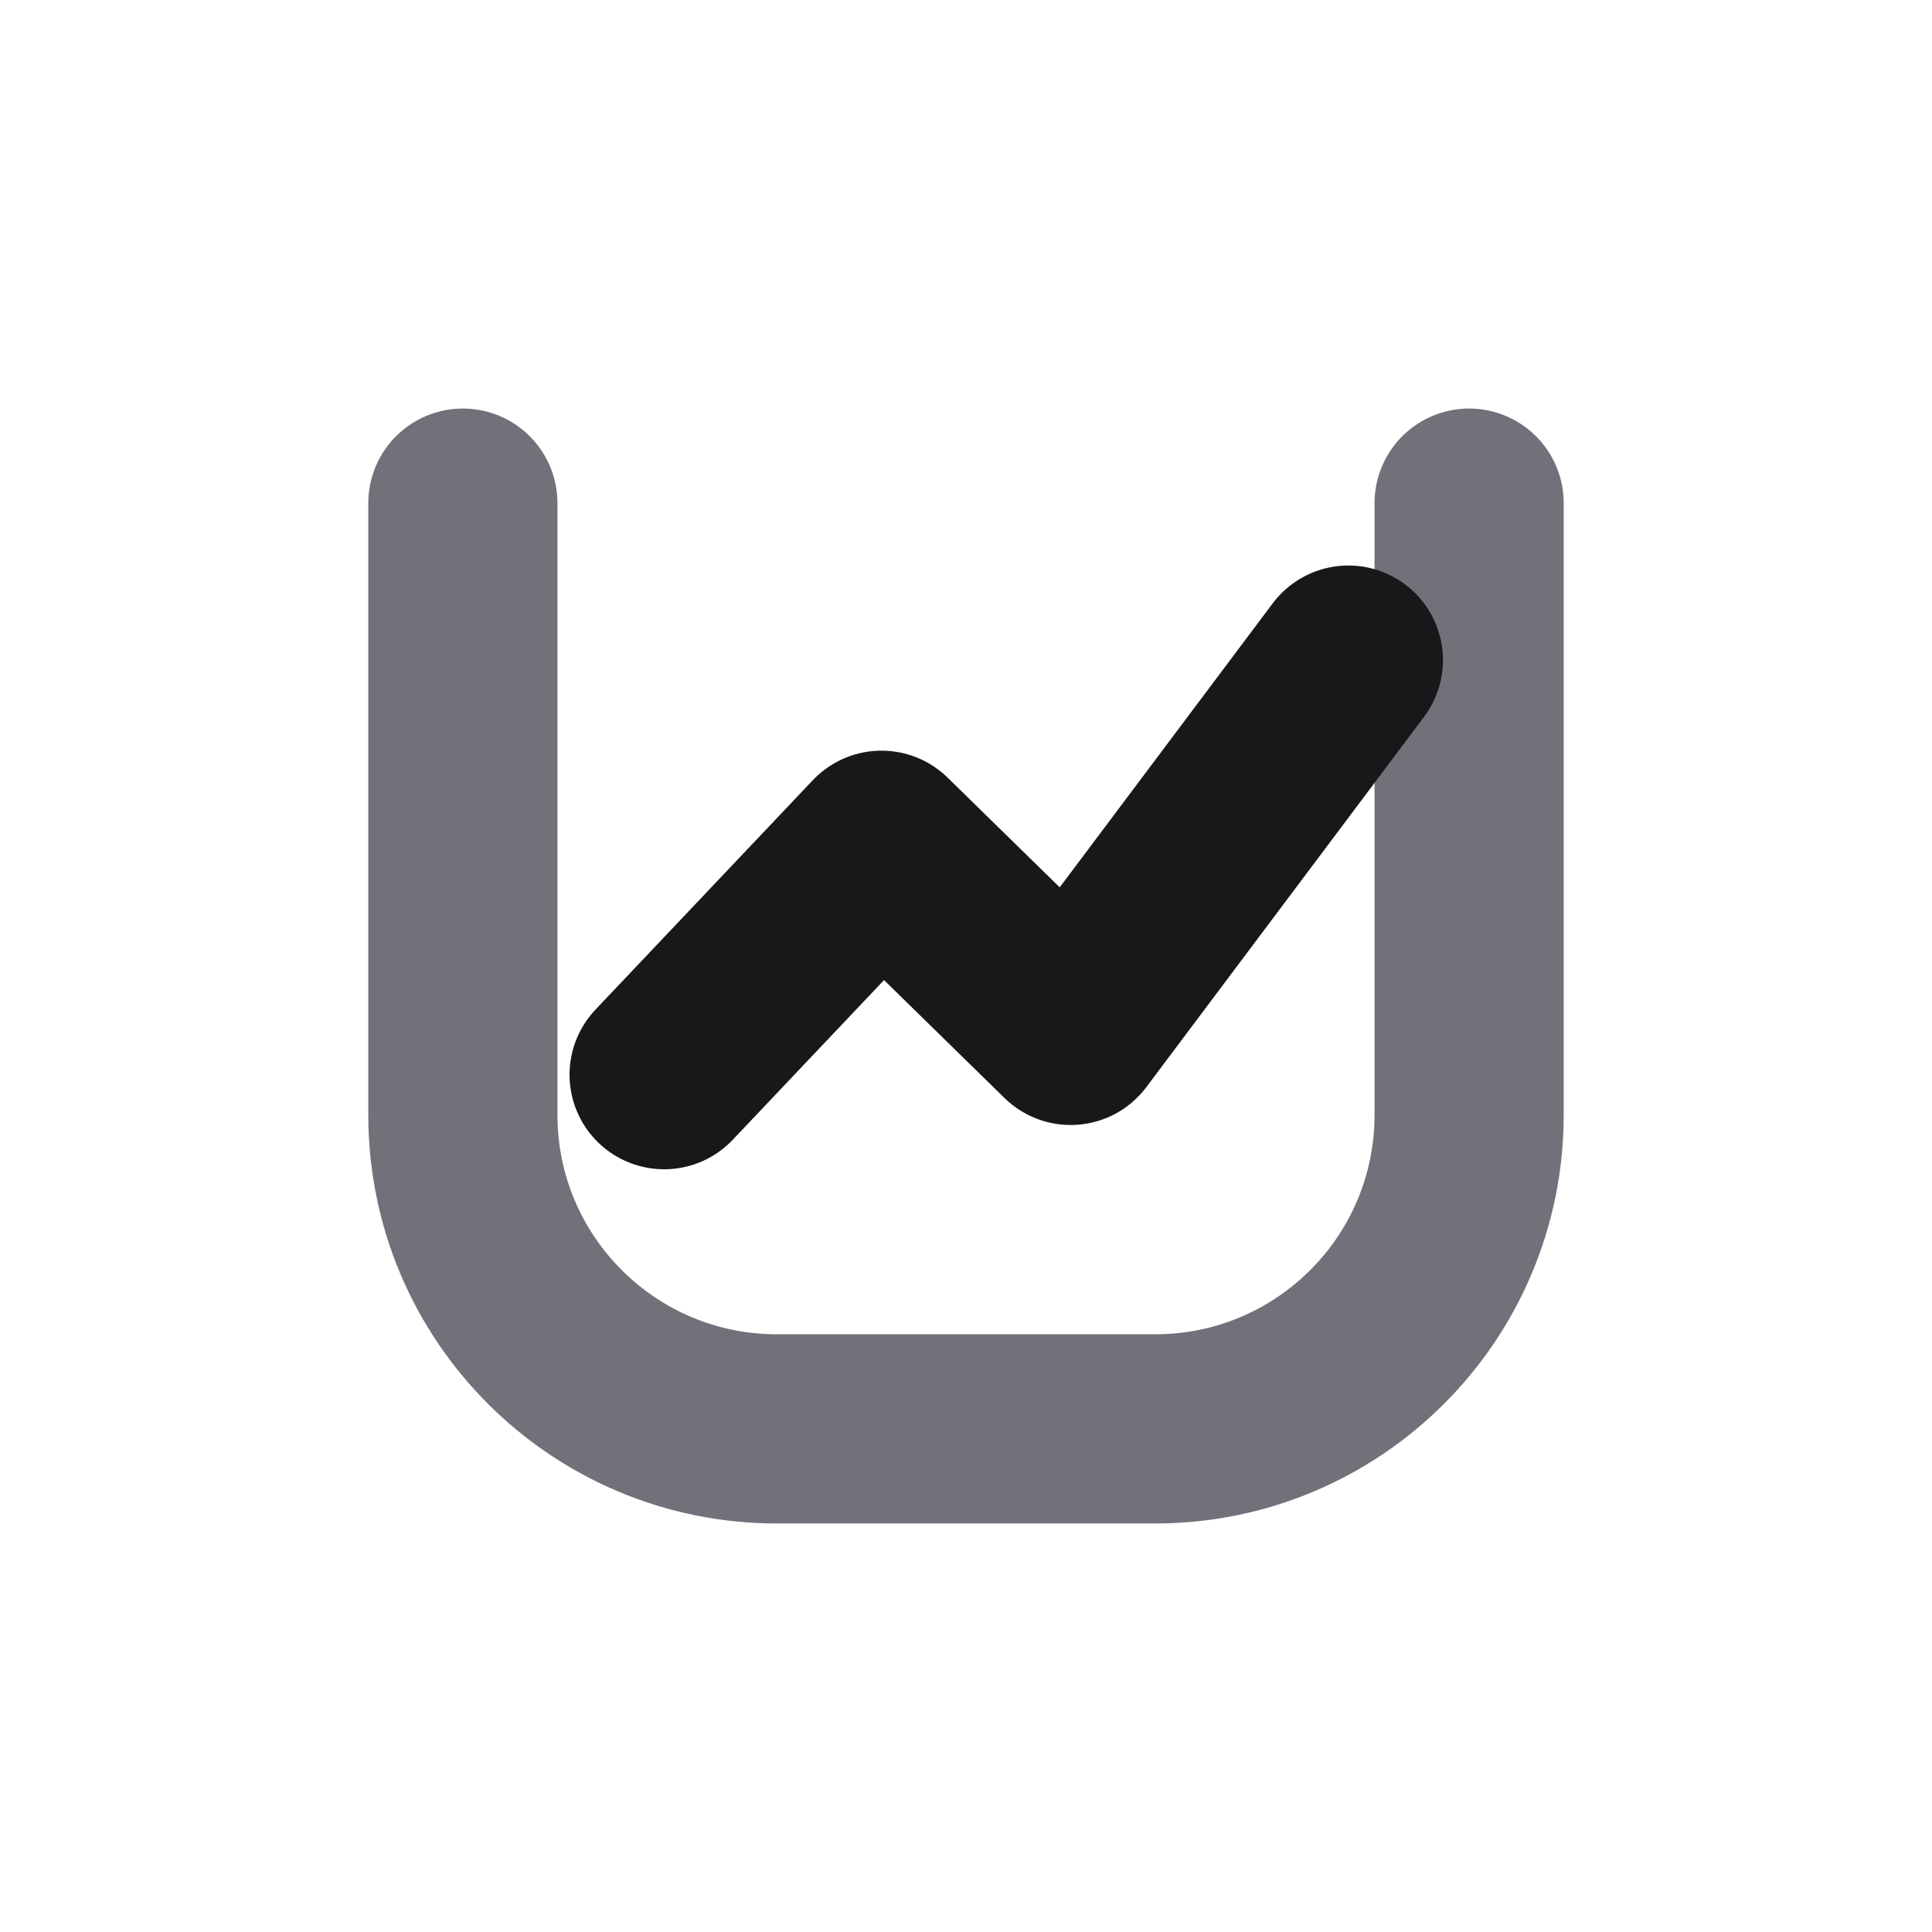
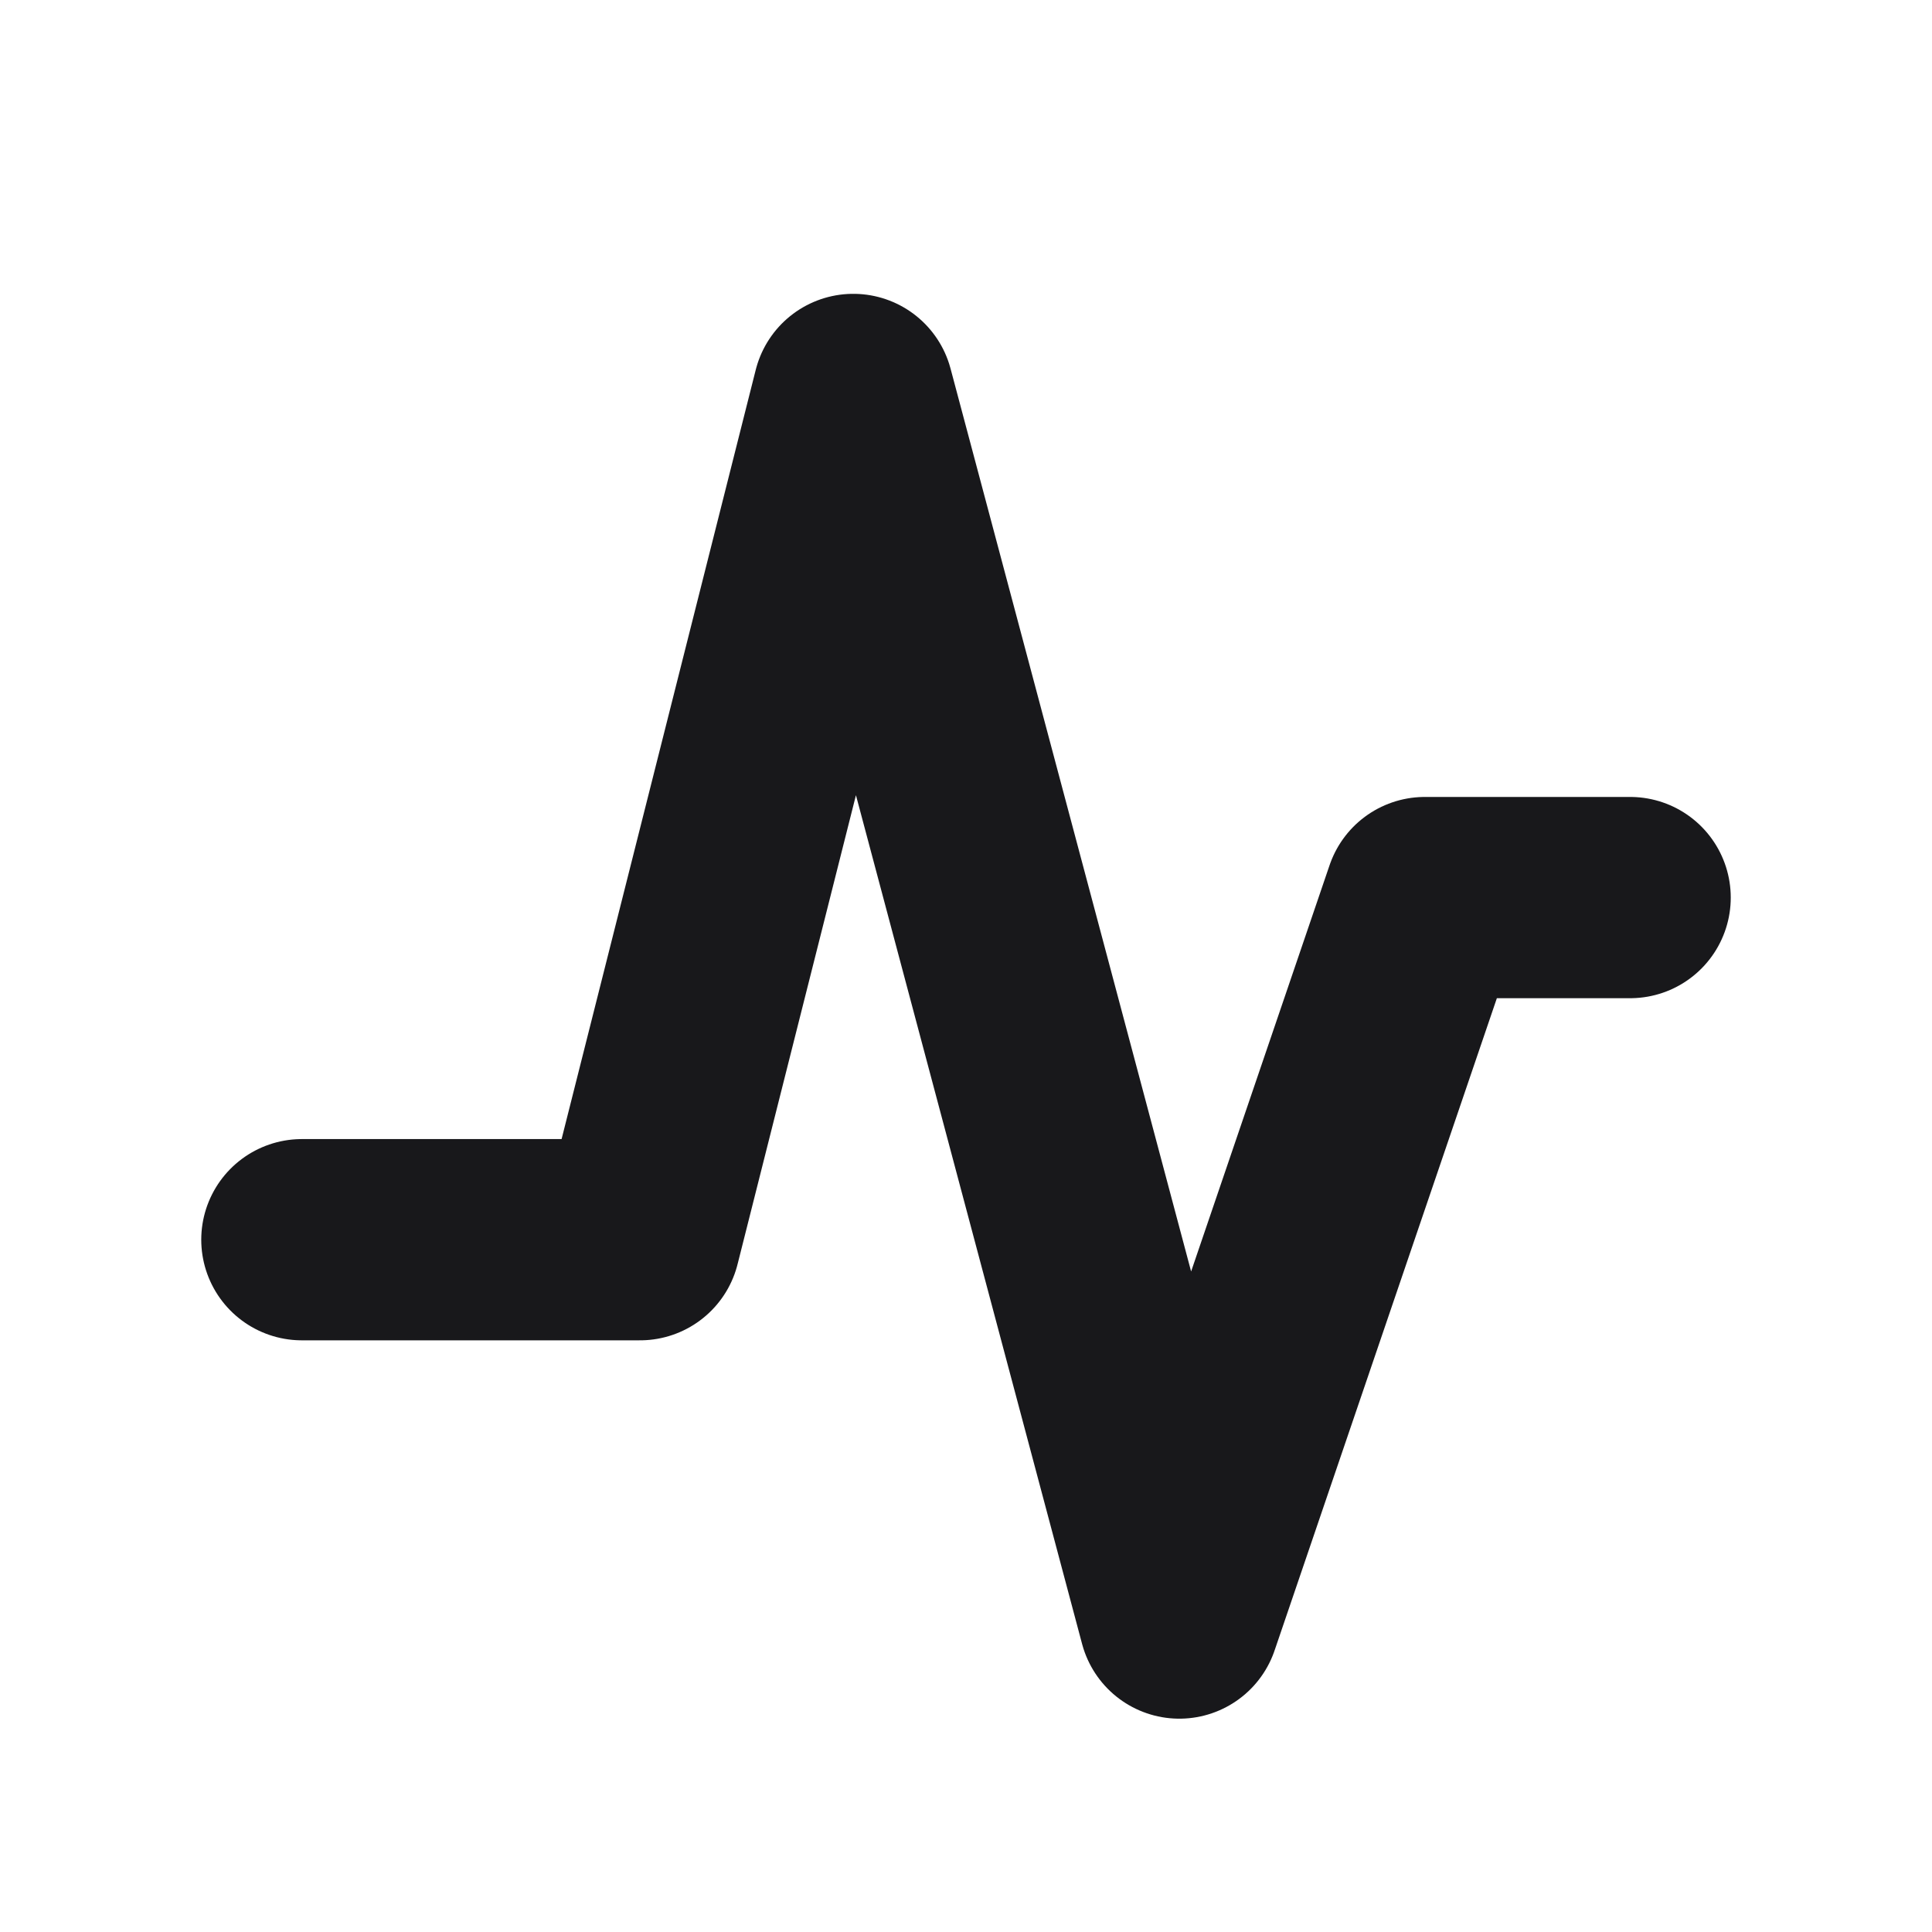
<svg xmlns="http://www.w3.org/2000/svg" viewBox="0 0 24 24" fill="none">
-   <path d="M5.75 6.25v7.6a3.9 3.9 0 0 0 3.9 3.9h4.7a3.9 3.9 0 0 0 3.9-3.9v-7.6" stroke="#71717A" stroke-width="2.35" stroke-linecap="round" stroke-linejoin="round" />
-   <path d="M8.25 13.35l2.7-2.85 2.35 2.3 3.45-4.6" stroke="#18181B" stroke-width="2.35" stroke-linecap="round" stroke-linejoin="round" />
+   <path d="M3.75 15.4h4.2l2.65-10.5 4.05 15.2 3.05-8.95h2.55" stroke="#18181B" stroke-width="2.5" stroke-linecap="round" stroke-linejoin="round" />
</svg>
